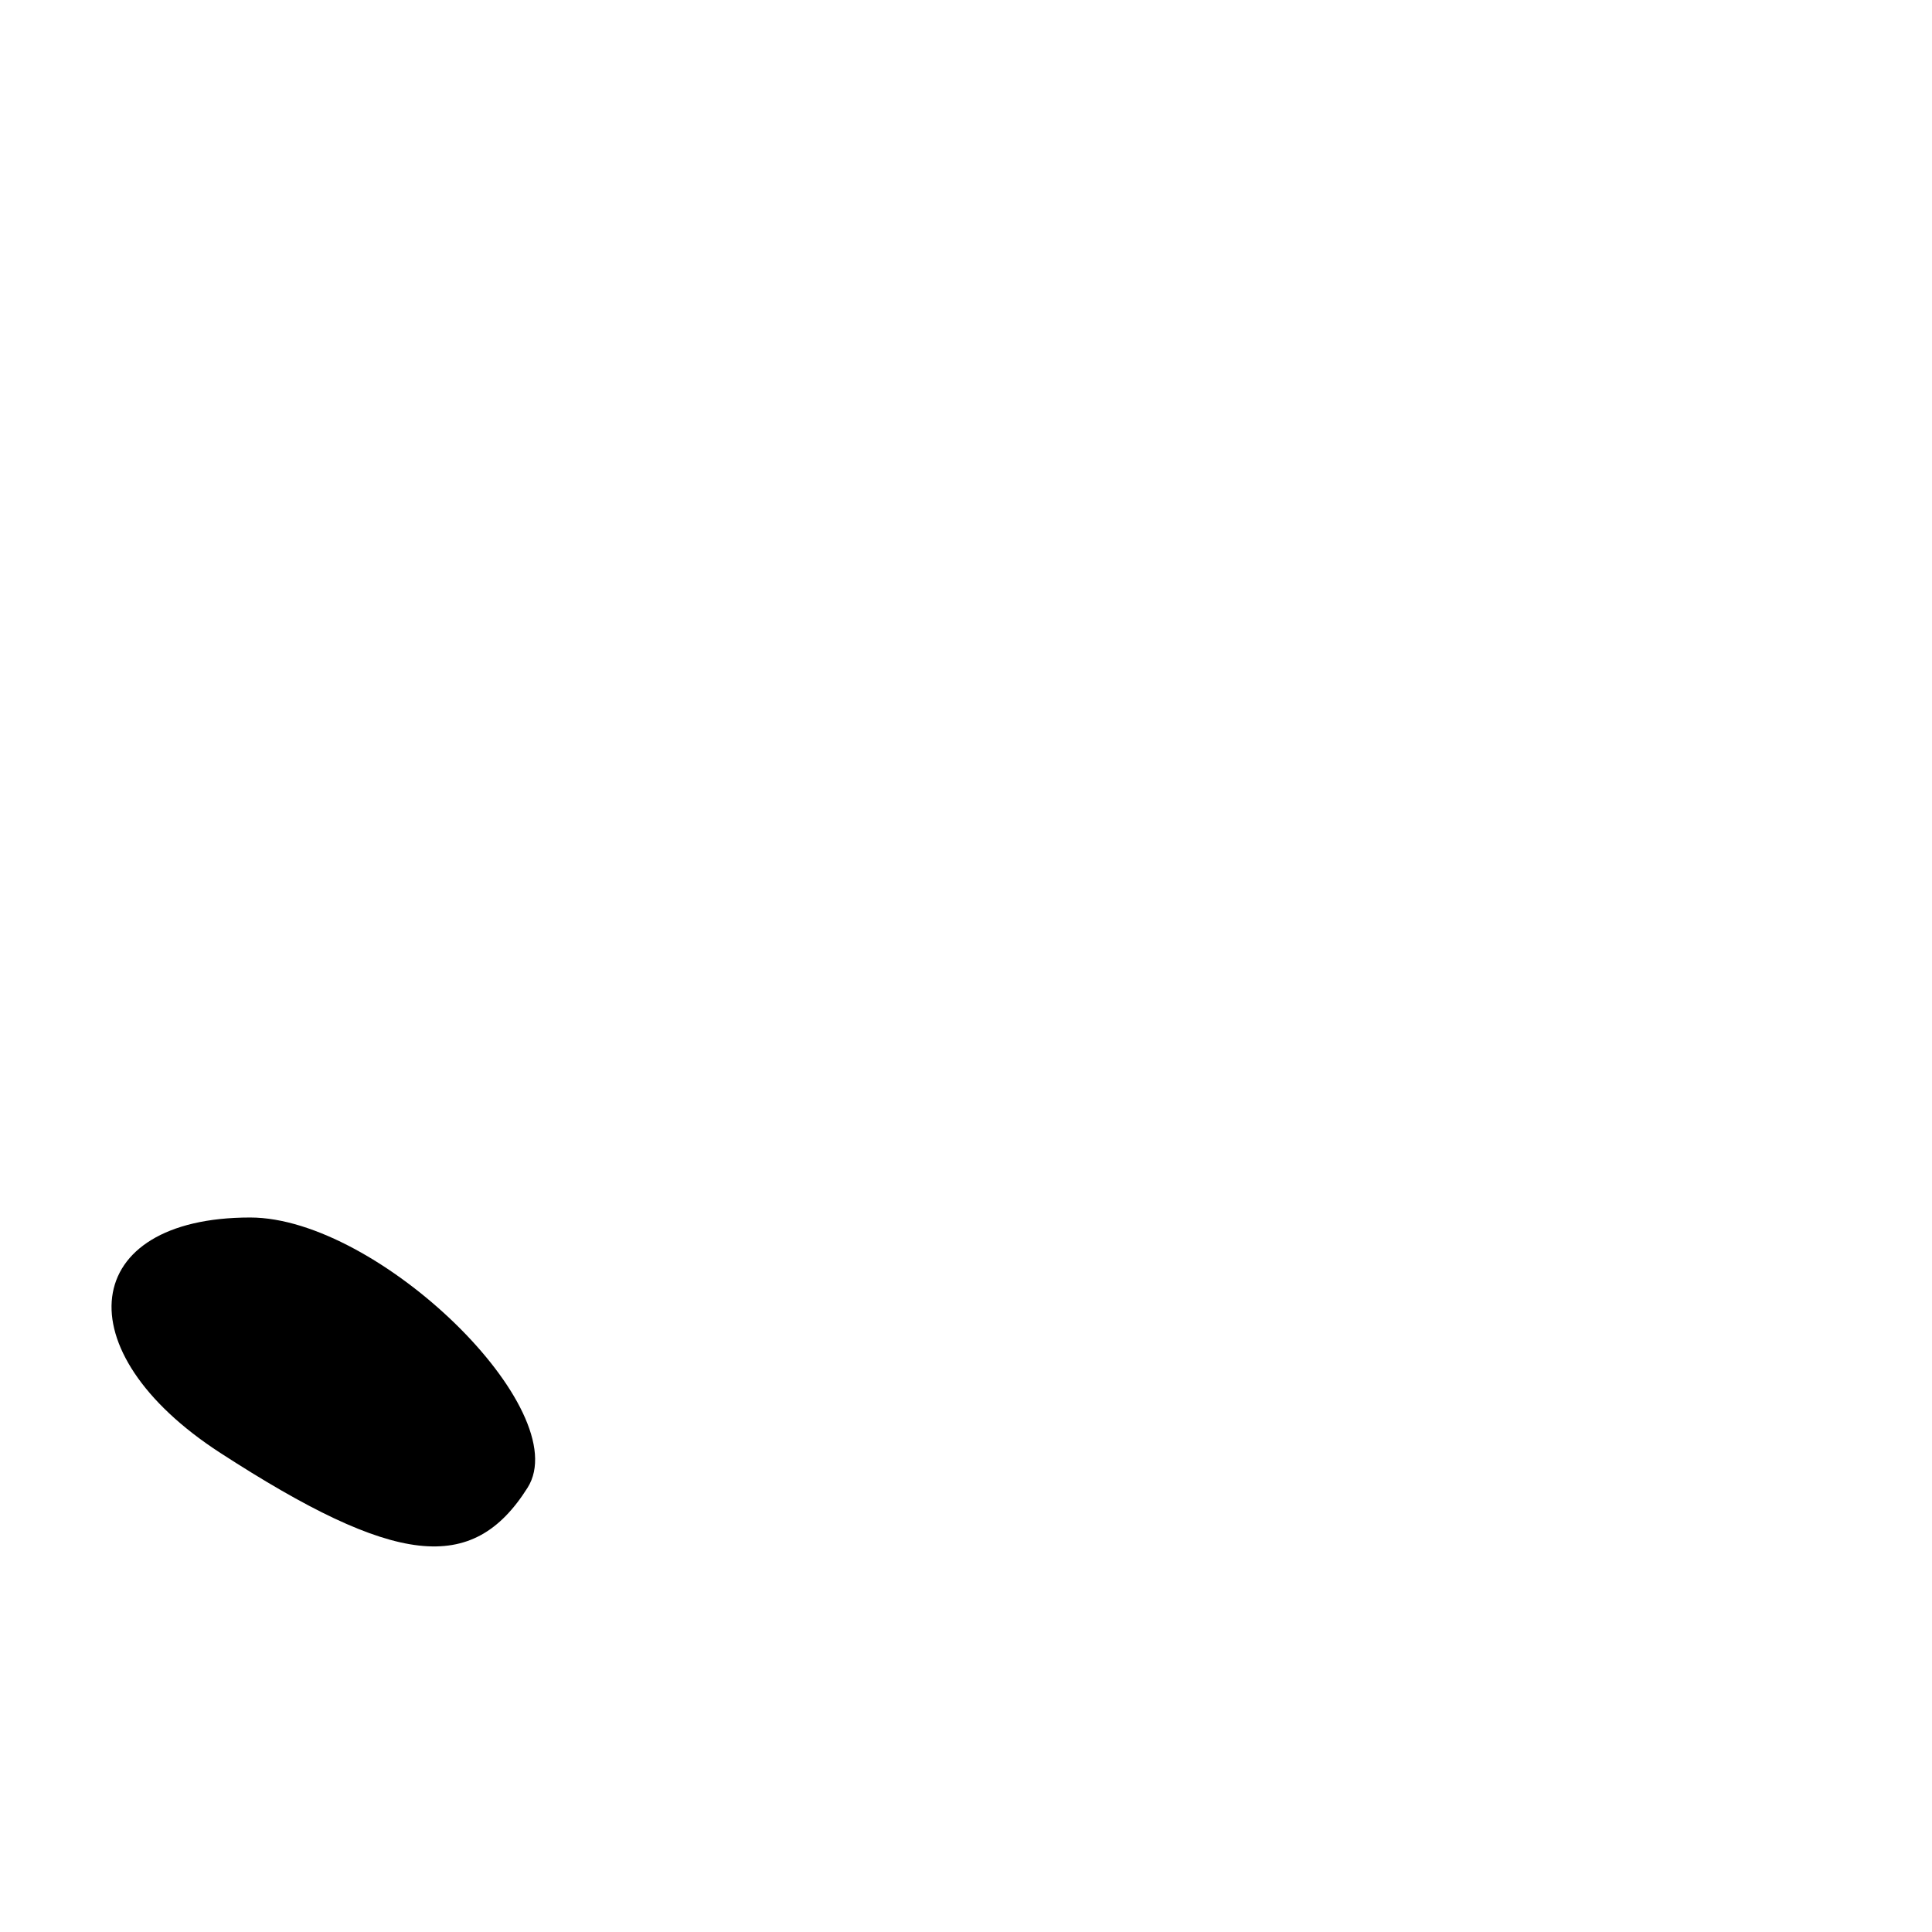
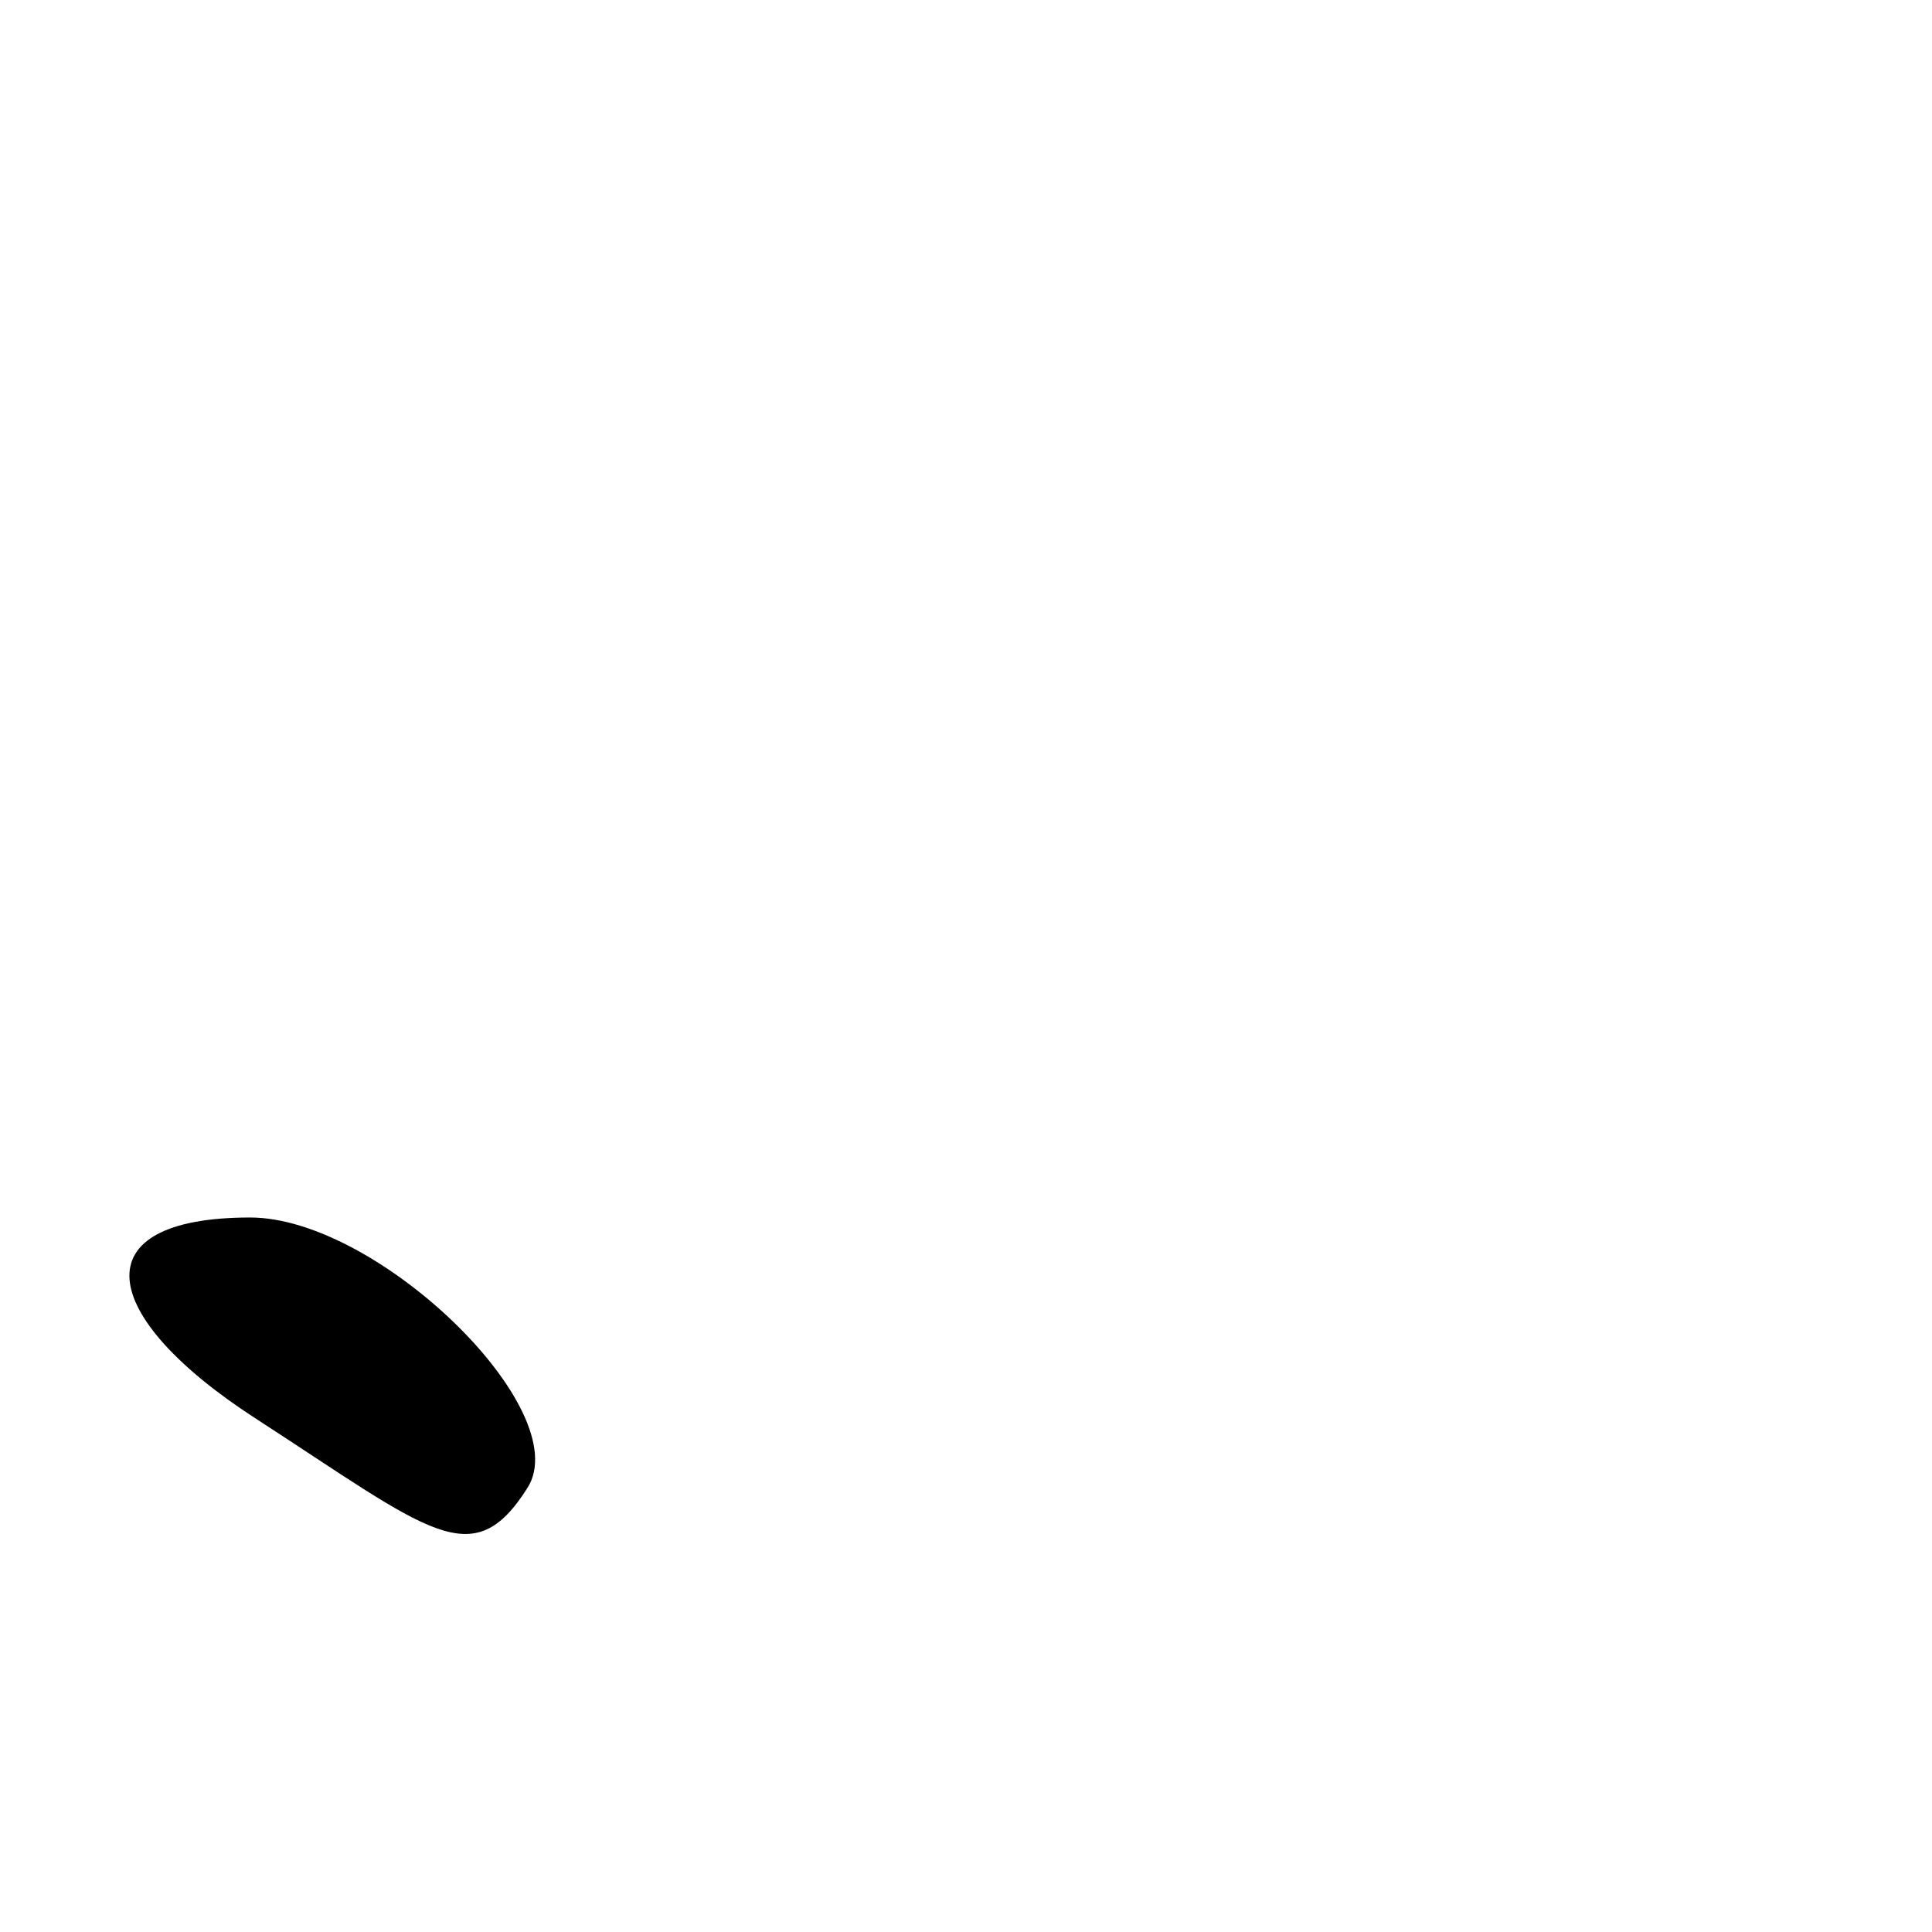
<svg xmlns="http://www.w3.org/2000/svg" width="1000" height="1000" viewBox="0 0 1000 1000" version="1.1" id="svg756">
  <defs id="defs750" />
  <g id="layer1" transform="translate(0,-32.41664)">
-     <path style="display:inline;fill:#000000;stroke-width:27.609" d="M 114,784.417 C 32.436,731.569 41.209,662.597 129.496,662.597 c 66.287,0 168.797,99.844 143.58,139.845 C 244.58,847.643 204.587,843.111 114,784.417 Z" id="path358" />
+     <path style="display:inline;fill:#000000;stroke-width:27.609" d="M 132,766.417 C 50.436,713.569 41.209,662.597 129.496,662.597 c 66.287,0 168.797,99.844 143.58,139.845 C 244.58,847.643 222.587,825.111 132,766.417 Z" id="path358" />
  </g>
</svg>
